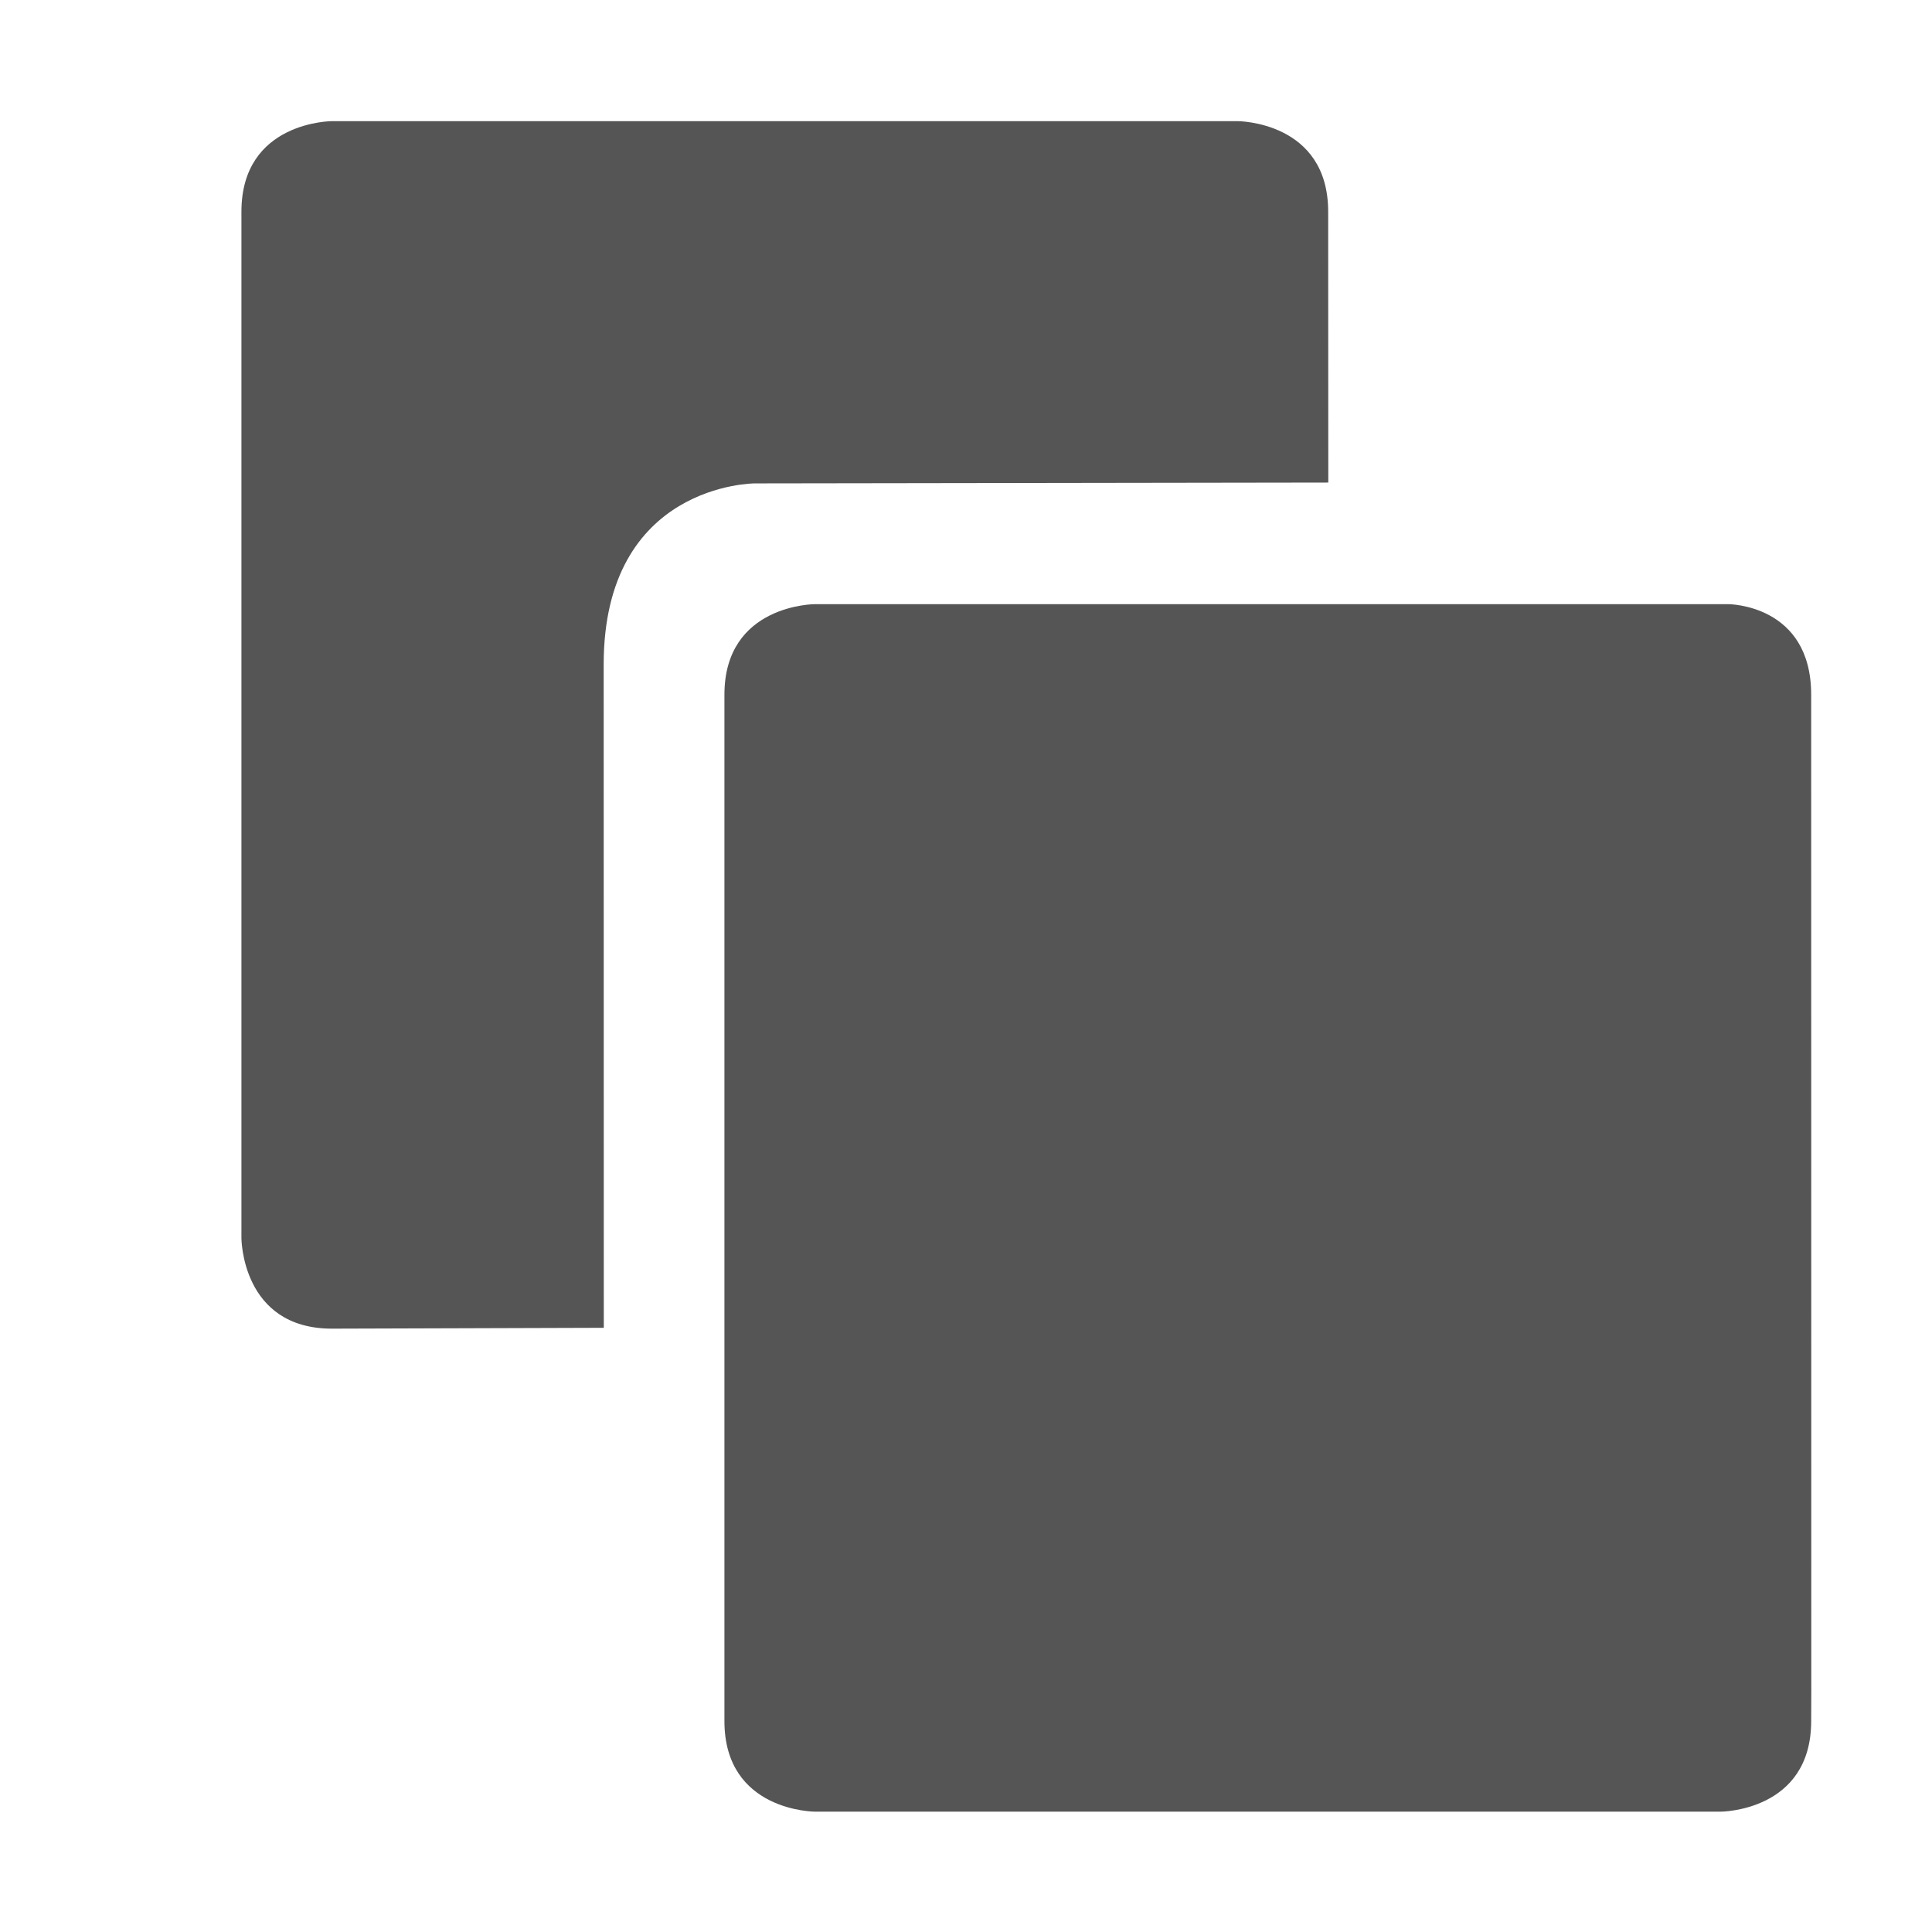
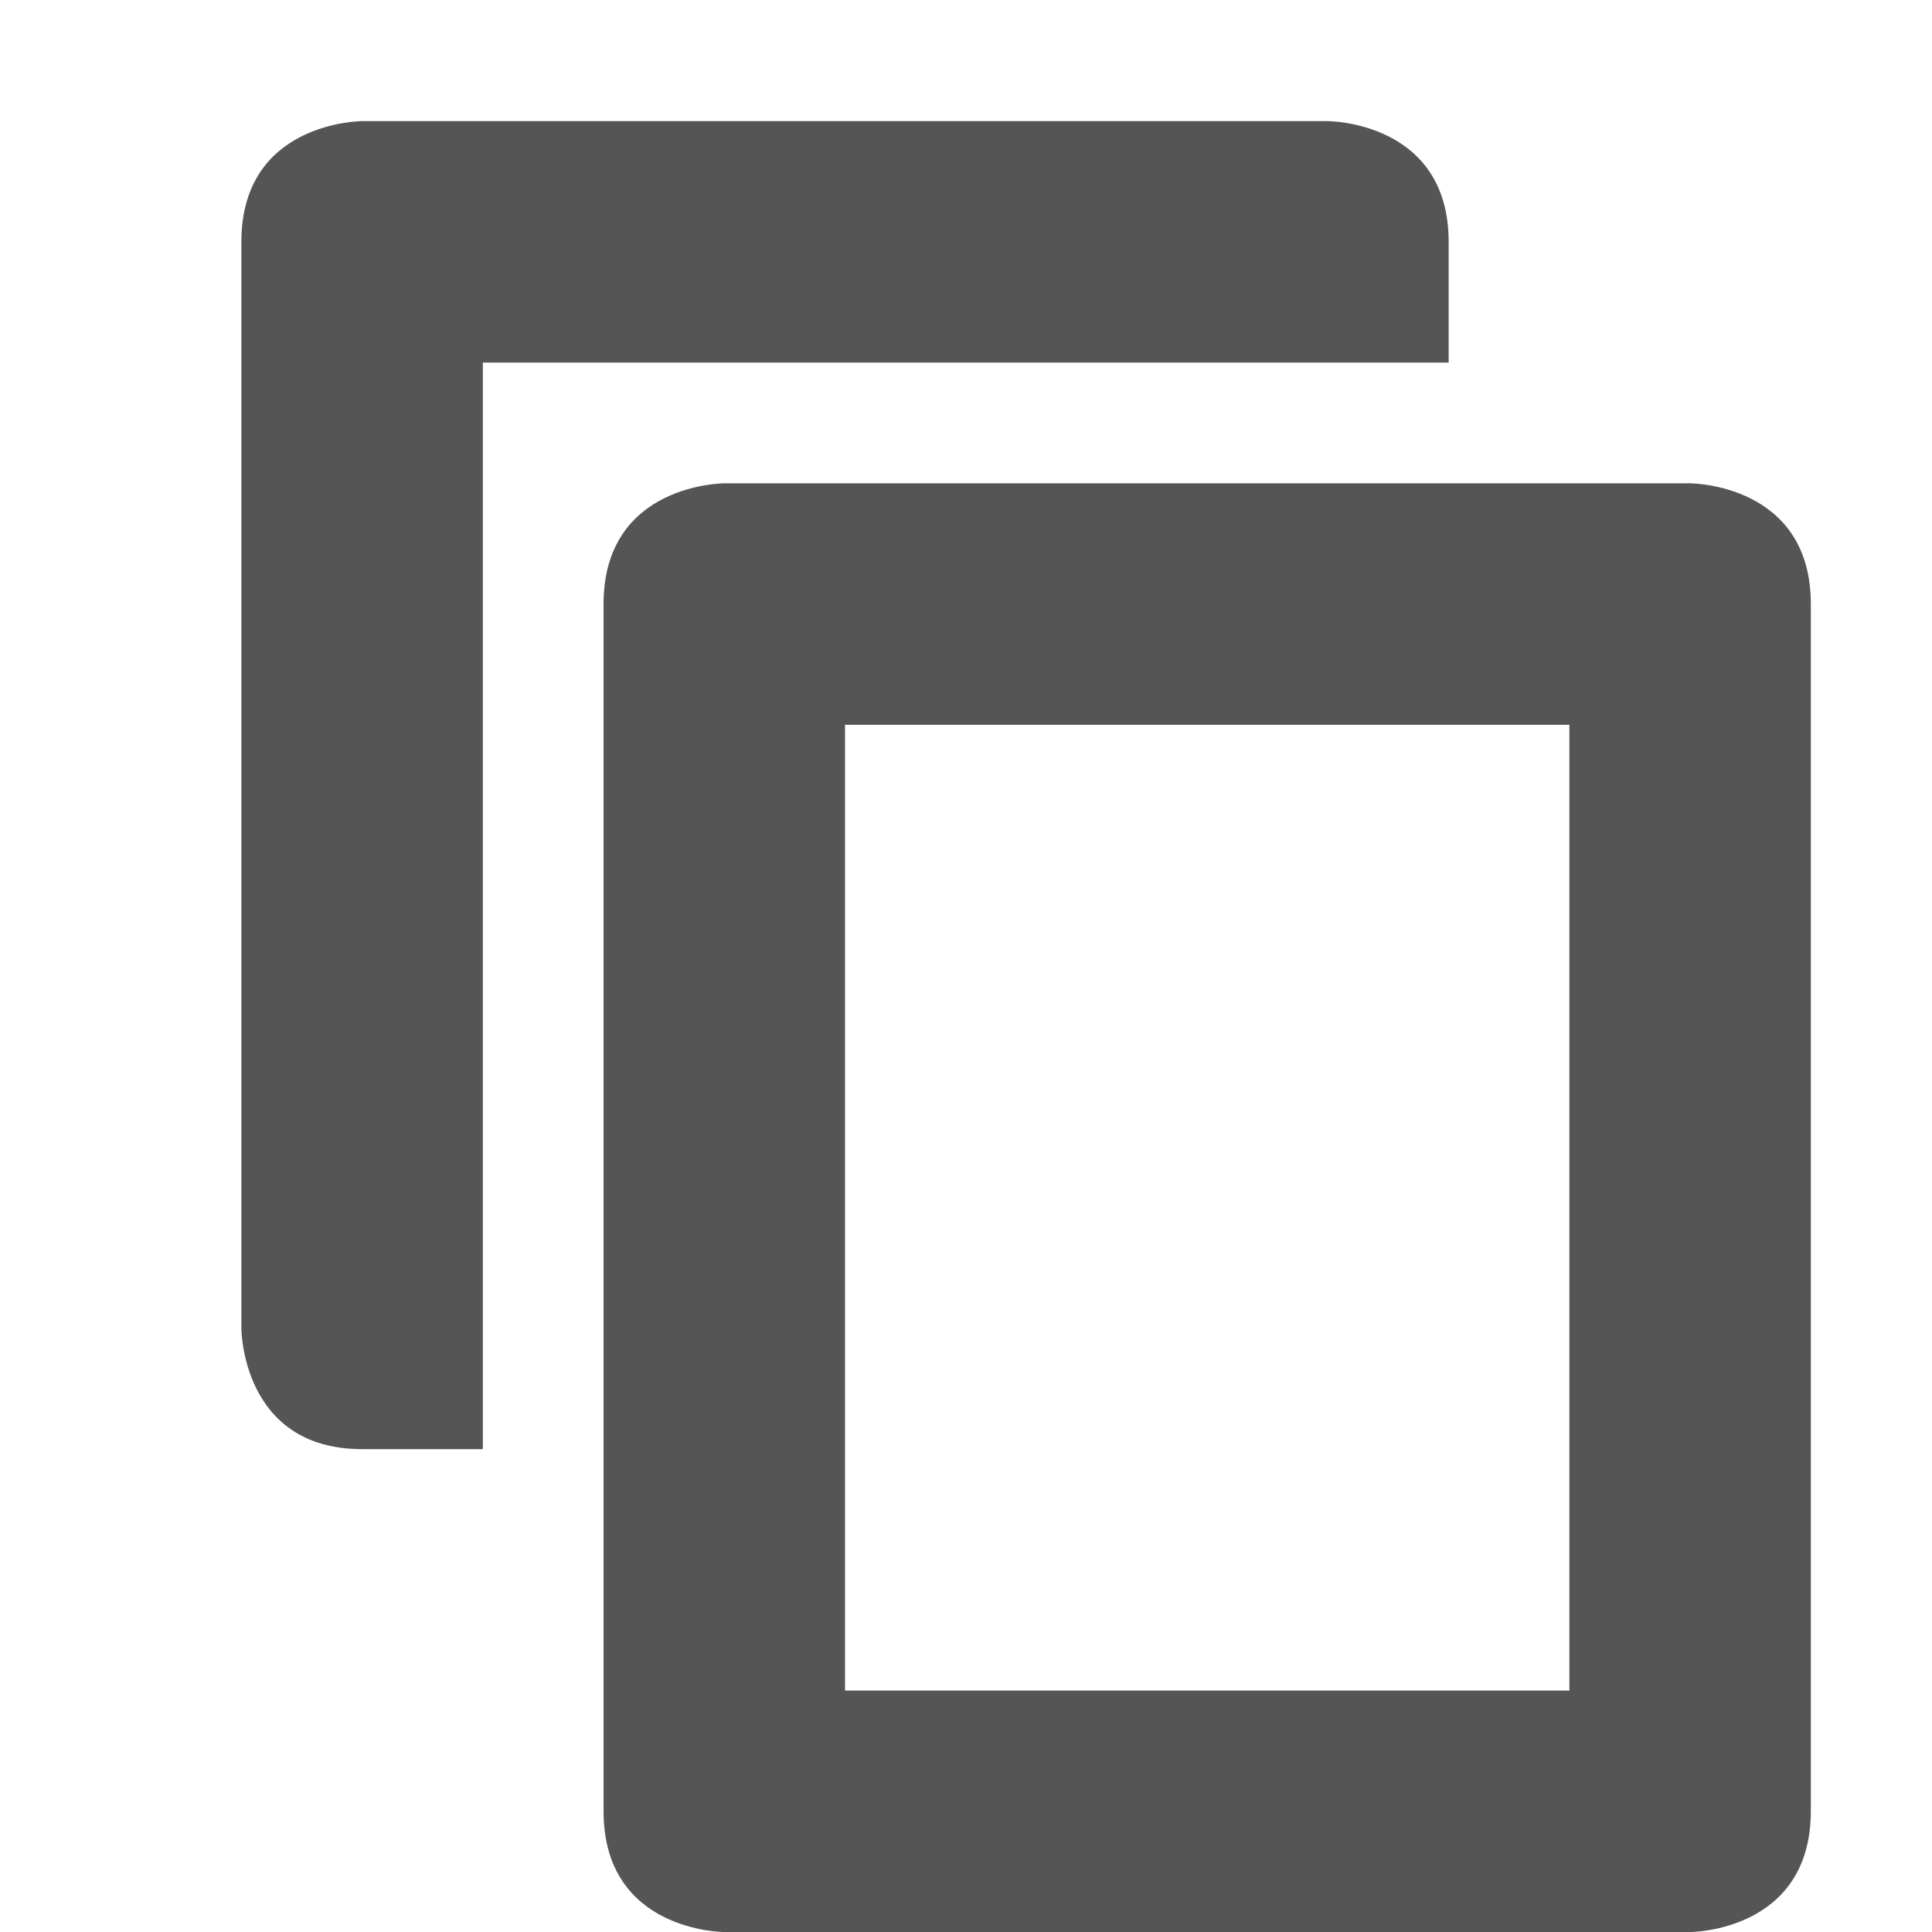
- <svg xmlns="http://www.w3.org/2000/svg" xmlns:ns1="http://www.openswatchbook.org/uri/2009/osb" height="16" id="svg7384" style="enable-background:new" version="1.1" width="16">
+ <svg xmlns="http://www.w3.org/2000/svg" xmlns:ns1="http://www.openswatchbook.org/uri/2009/osb" height="16.003" id="svg7384" style="enable-background:new" version="1.1" width="16">
  <defs id="defs7386">
    <linearGradient id="linearGradient5606" ns1:paint="solid">
      <stop id="stop5608" offset="0" style="stop-color:#000000;stop-opacity:1;" />
    </linearGradient>
-     <filter color-interpolation-filters="sRGB" id="filter7554">
+     <filter id="filter7554" style="color-interpolation-filters:sRGB">
      <feBlend id="feBlend7556" in2="BackgroundImage" mode="darken" />
    </filter>
  </defs>
  <g id="layer9" style="display:inline" transform="translate(-324.0006,-0.99664)" />
  <g id="layer10" style="display:inline;filter:url(#filter7554)" transform="translate(-324.0006,-0.99664)" />
  <g id="layer1" style="display:inline" transform="translate(-83.00039,-617.9966)" />
  <g id="layer14" style="display:inline" transform="translate(-324.0006,-0.99664)" />
  <g id="layer15" style="display:inline" transform="translate(-324.0006,-0.99664)" />
  <g id="g71291" style="display:inline" transform="translate(-324.0006,-0.99664)" />
  <g id="layer2" style="display:inline" transform="translate(-83.00039,-467.9966)" />
  <g id="g6058" style="display:inline" transform="translate(-83.00039,-467.9966)" />
  <g id="layer12" style="display:inline" transform="translate(-324.0006,-0.99664)">
-     <path d="M 339.001,14.993 339,6.75 C 339,6 338.313,6 338.313,6 l -7.563,-2e-5 c 0,0 -0.75,2e-5 -0.75,0.75 l 0,8.5 c 0,0.75 0.75,0.75 0.75,0.75 l 7.5,0 c 0,0 0.75,0 0.75,-0.75 z m -10,-3 L 329,6.5 c 0,-1.5 1.25,-1.5 1.25,-1.5 L 335.001,4.993 335,2.75 c 0,-0.75 -0.75,-0.75 -0.75,-0.75 l -7.5,0 c 0,0 -0.75,0 -0.75,0.75 l 0,8.5 c 0,0 0,0.75 0.75,0.75 z" id="rect5195" style="color:#000000;fill:#555555;fill-opacity:1;fill-rule:nonzero;stroke:none;marker:none;visibility:visible;display:inline;overflow:visible;enable-background:new" />
+     <path d="m 327,2 c 0,0 -1,0 -1,1 l 0,9 c 0,0 0,1 1,1 l 1,0 0,-9 8,0 0,-1 c 0,-1 -1,-1 -1,-1 z m 3,3 c 0,0 -1,0 -1,1 l 0,10 c 0,1 1,1 1,1 l 8,0 c 0,0 1,0 1,-1.003 L 339,6 c 0,-1 -1,-1 -1,-1 z m 1,2 6,0 0,8 -6,0 z" id="rect5195" style="color:#000000;display:inline;overflow:visible;visibility:visible;fill:#555555;fill-opacity:1;fill-rule:nonzero;stroke:none;marker:none;enable-background:new" />
  </g>
</svg>
